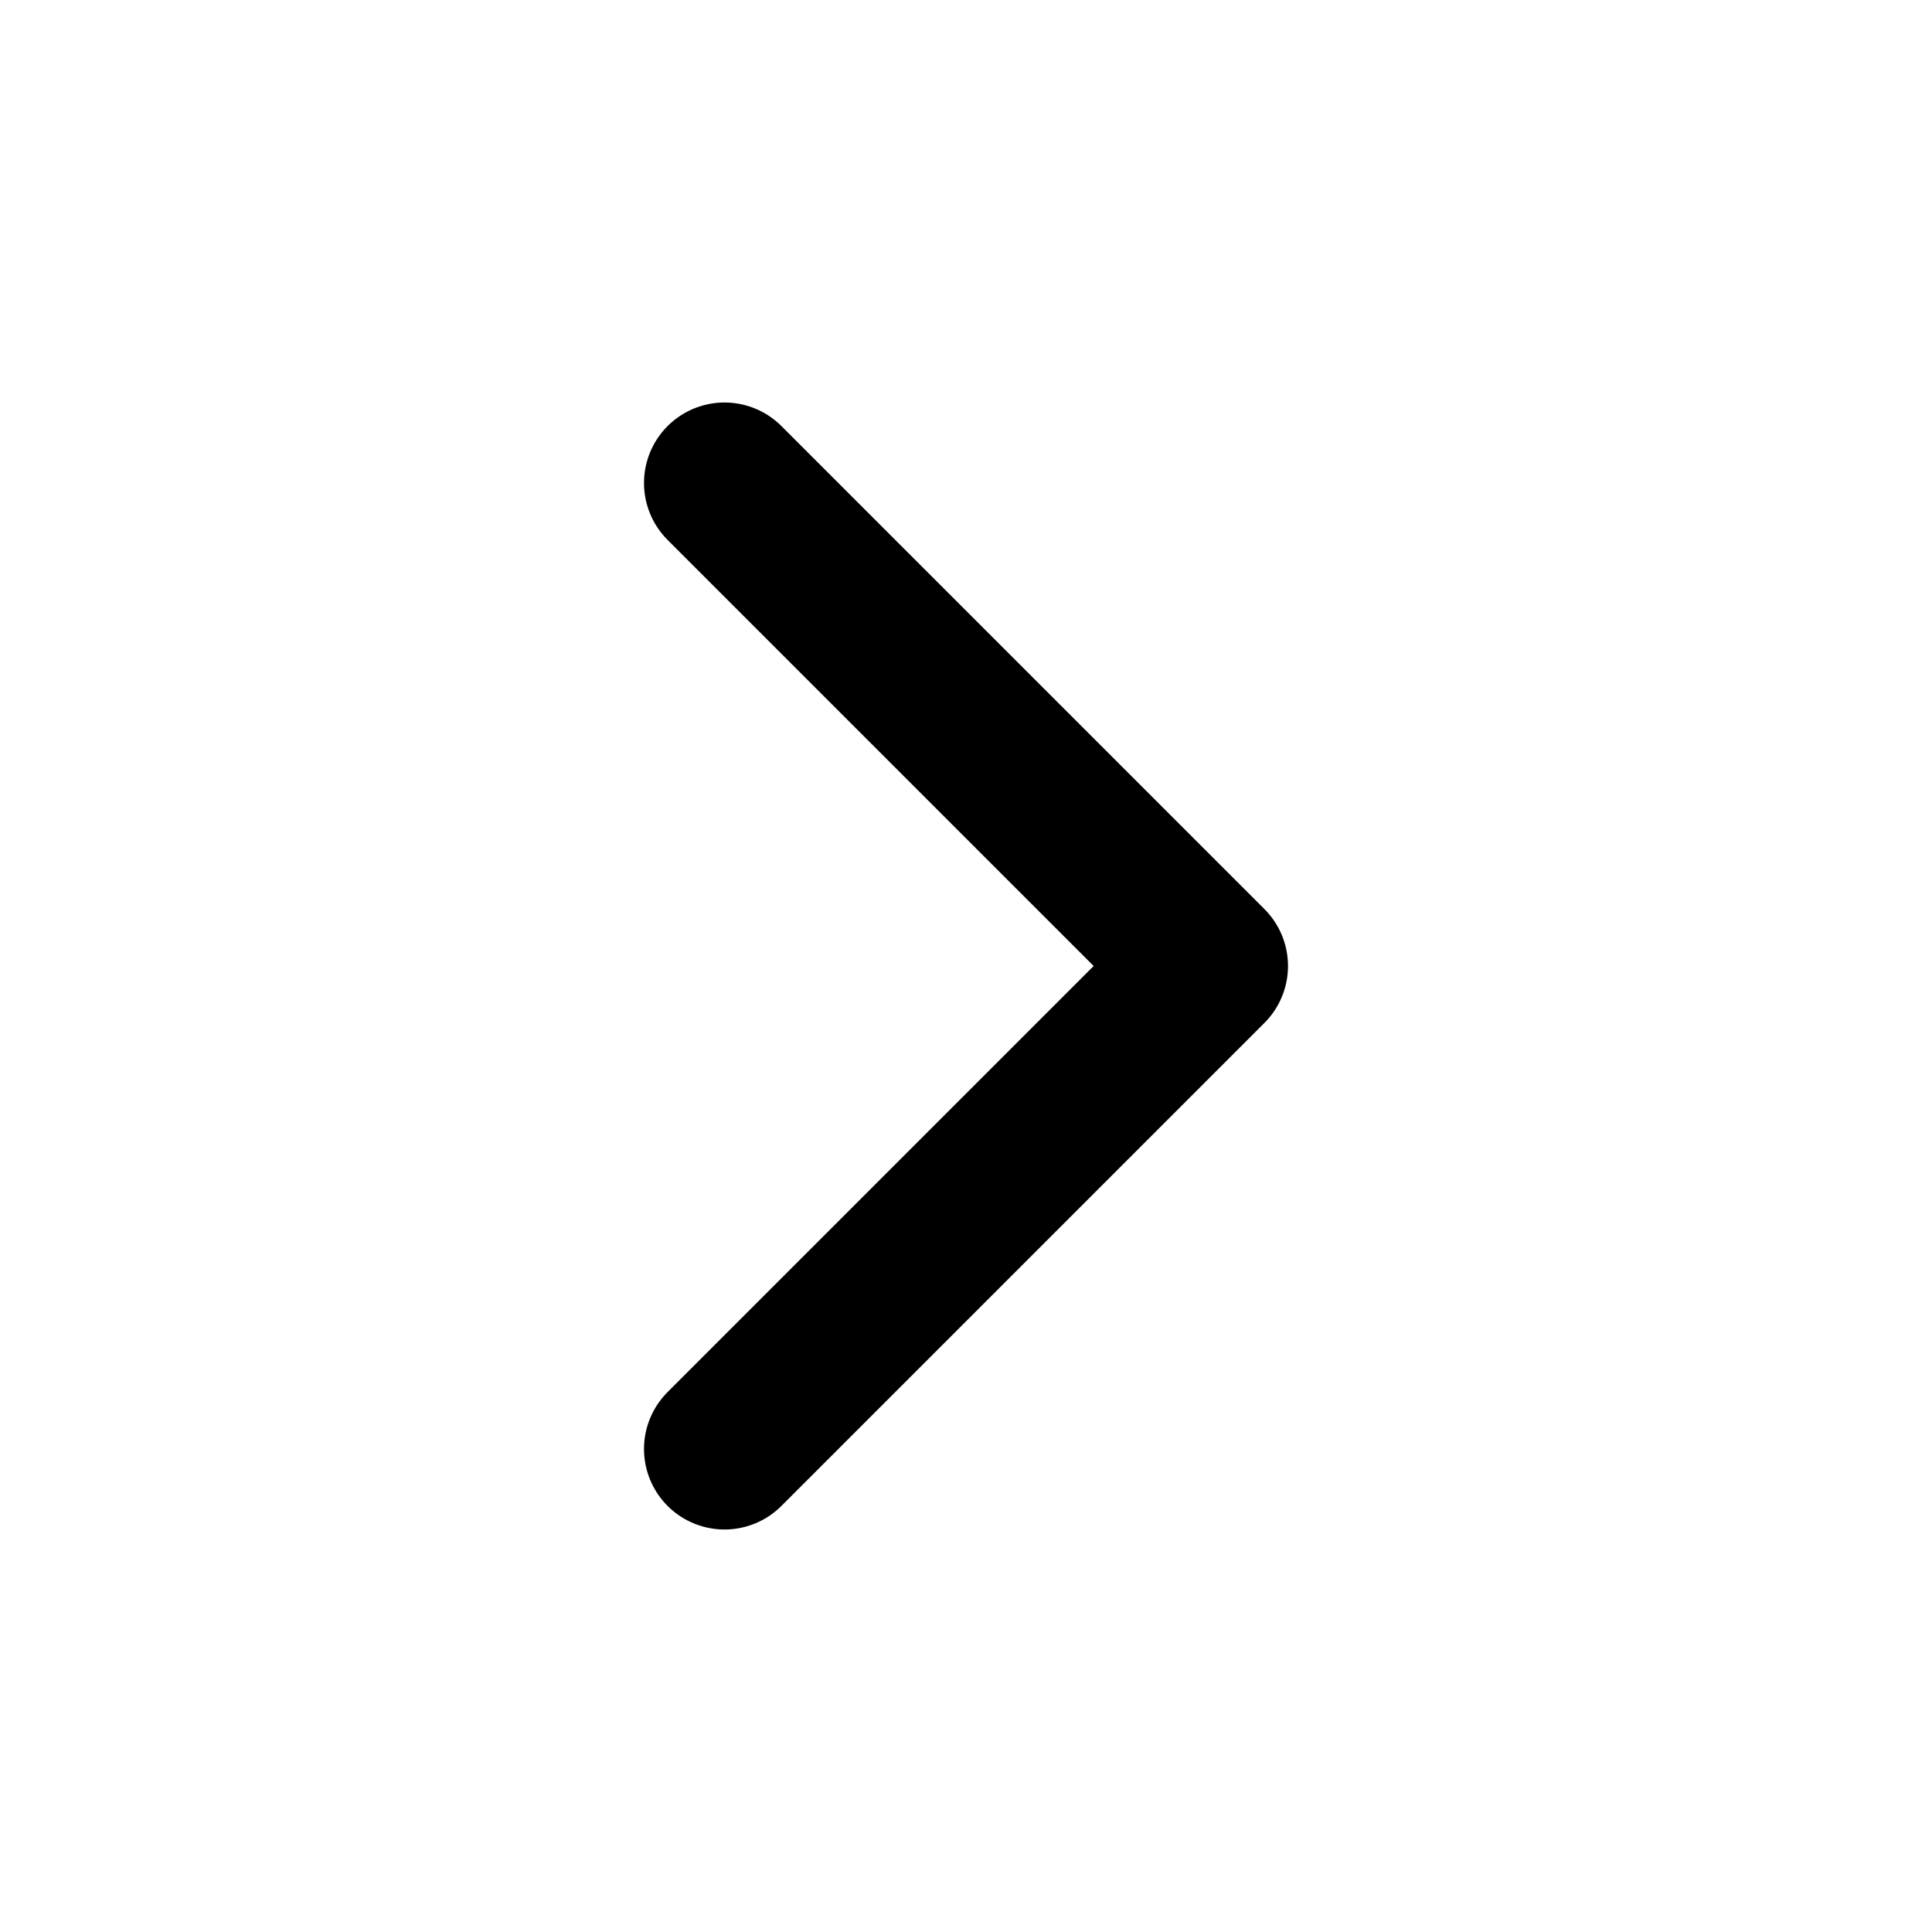
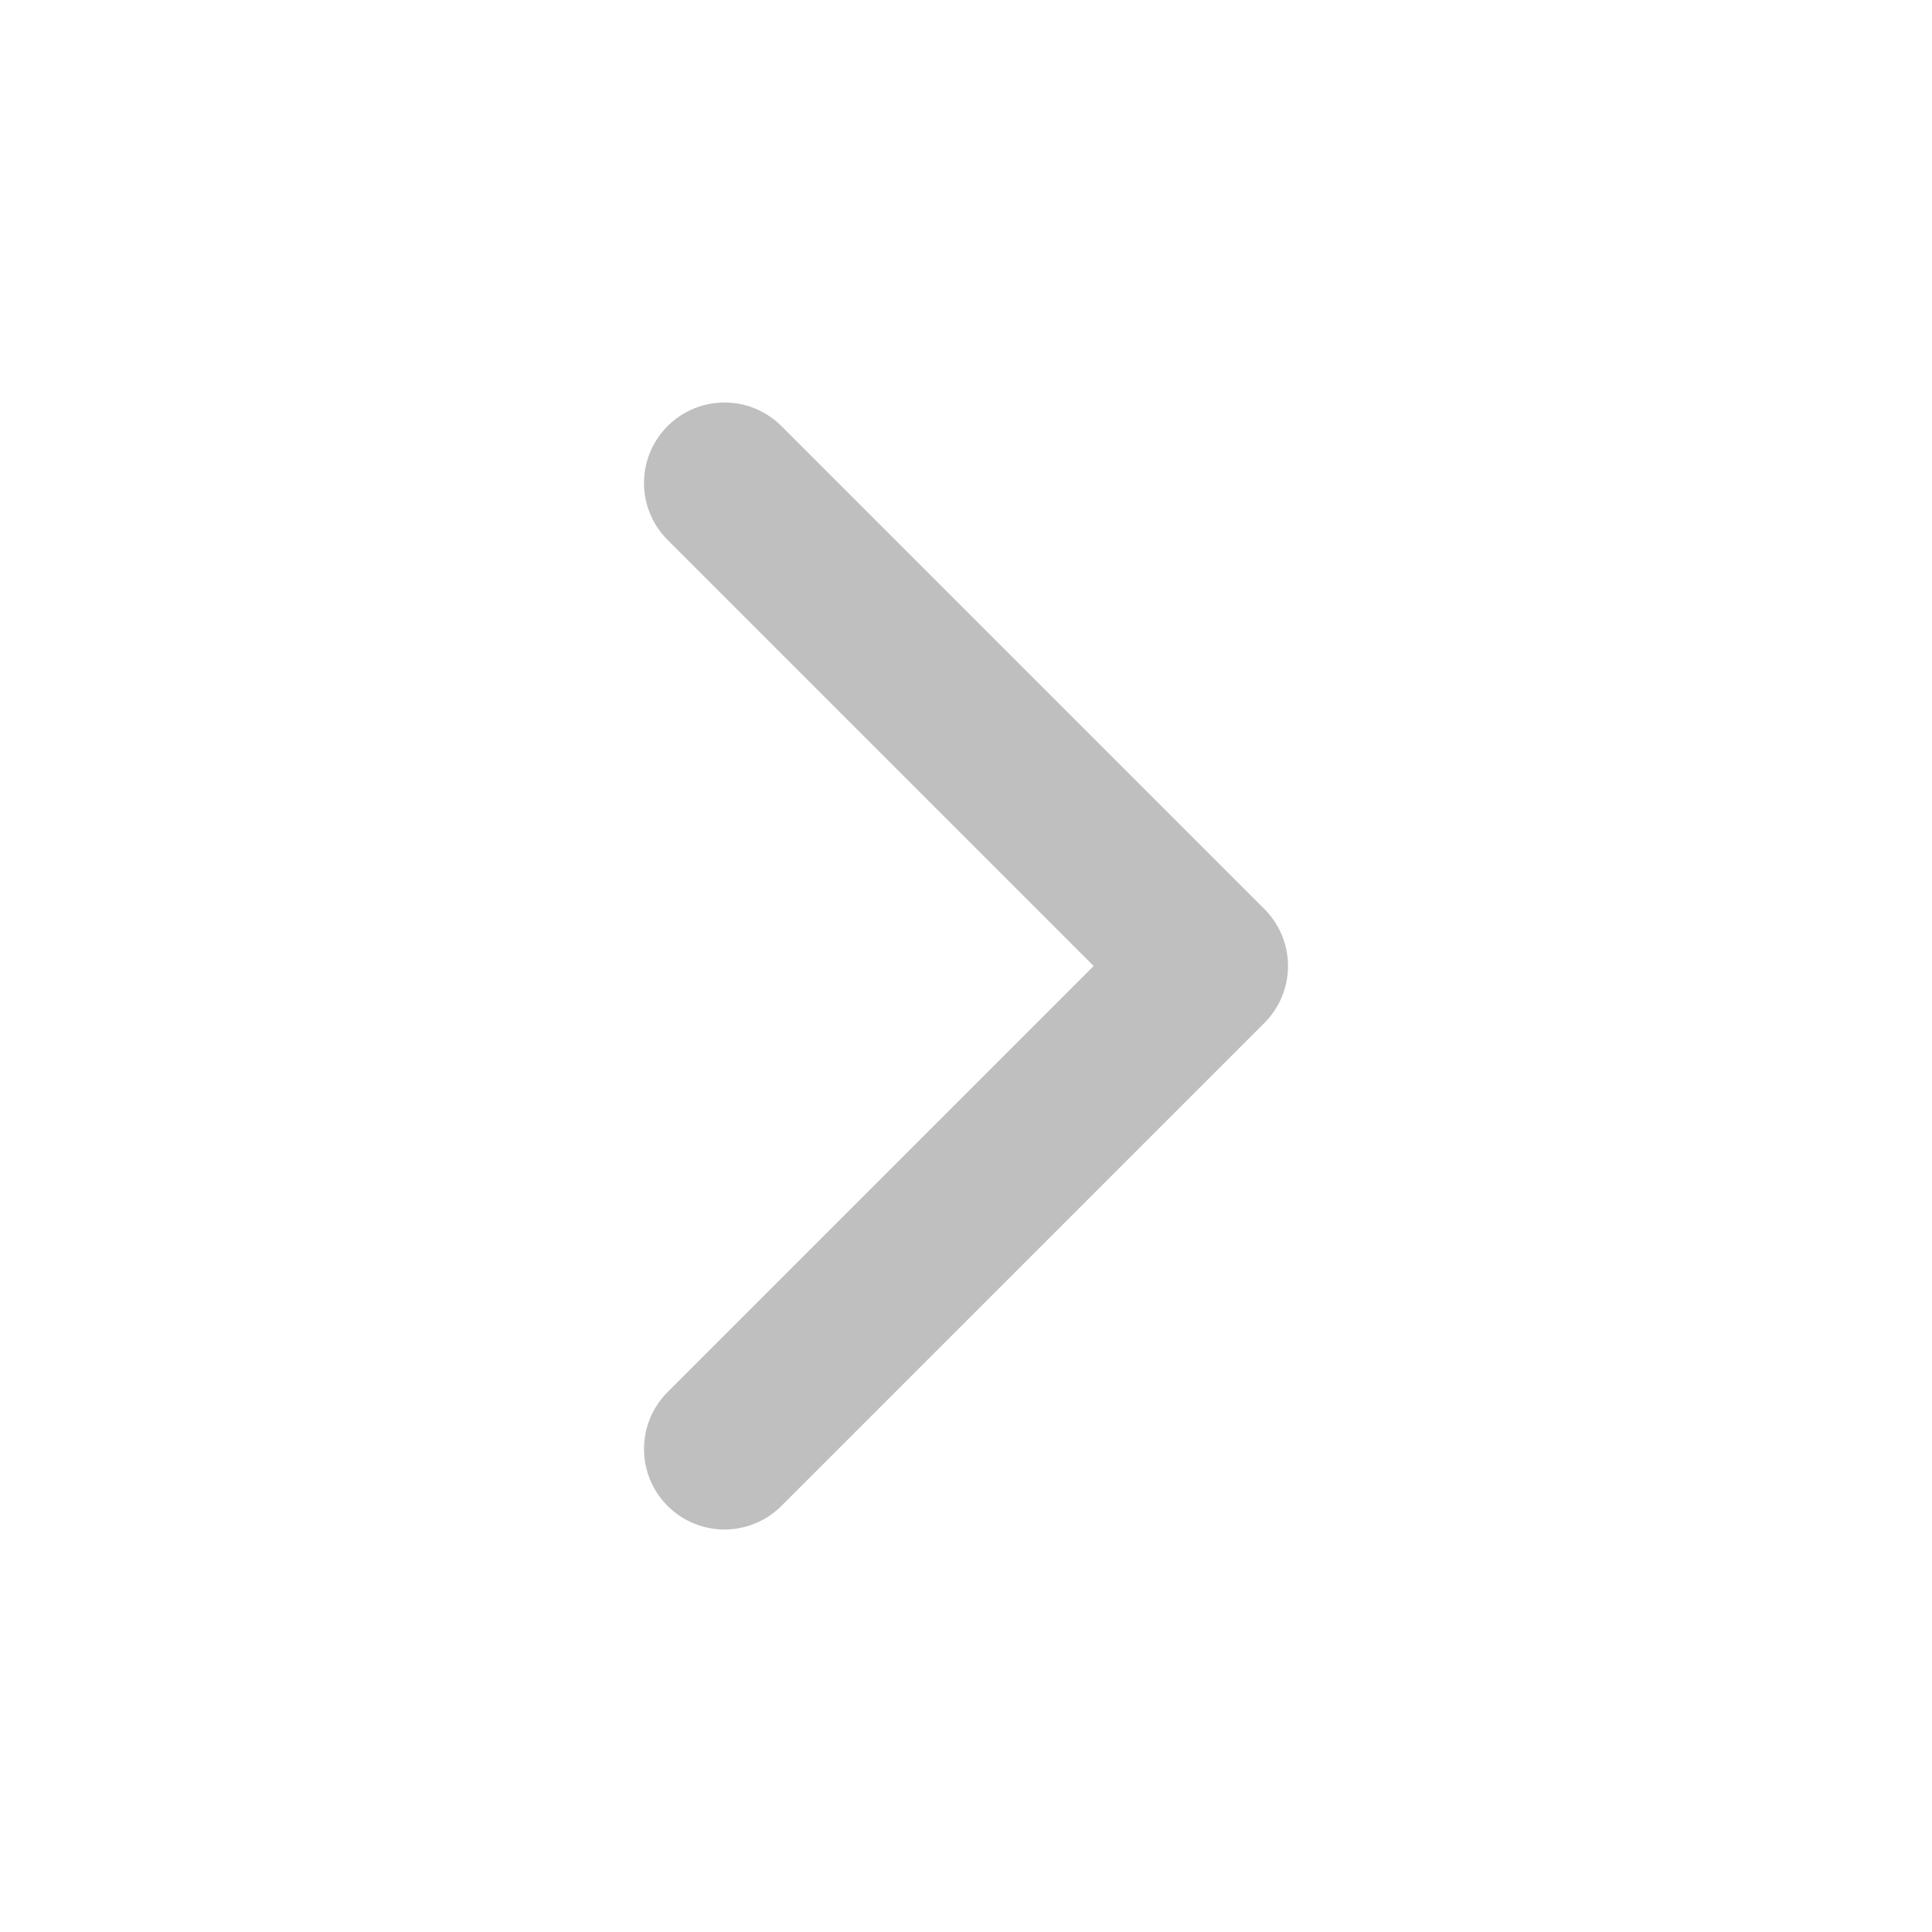
<svg xmlns="http://www.w3.org/2000/svg" width="24" height="24" viewBox="0 0 24 24" fill="none">
-   <path d="M9 18L15 12L9 6" stroke="black" stroke-width="2" stroke-linecap="round" stroke-linejoin="round" />
+   <path d="M9 18L15 12L9 6" stroke="#BFBFBF" stroke-width="2" stroke-linecap="round" stroke-linejoin="round" />
</svg>
